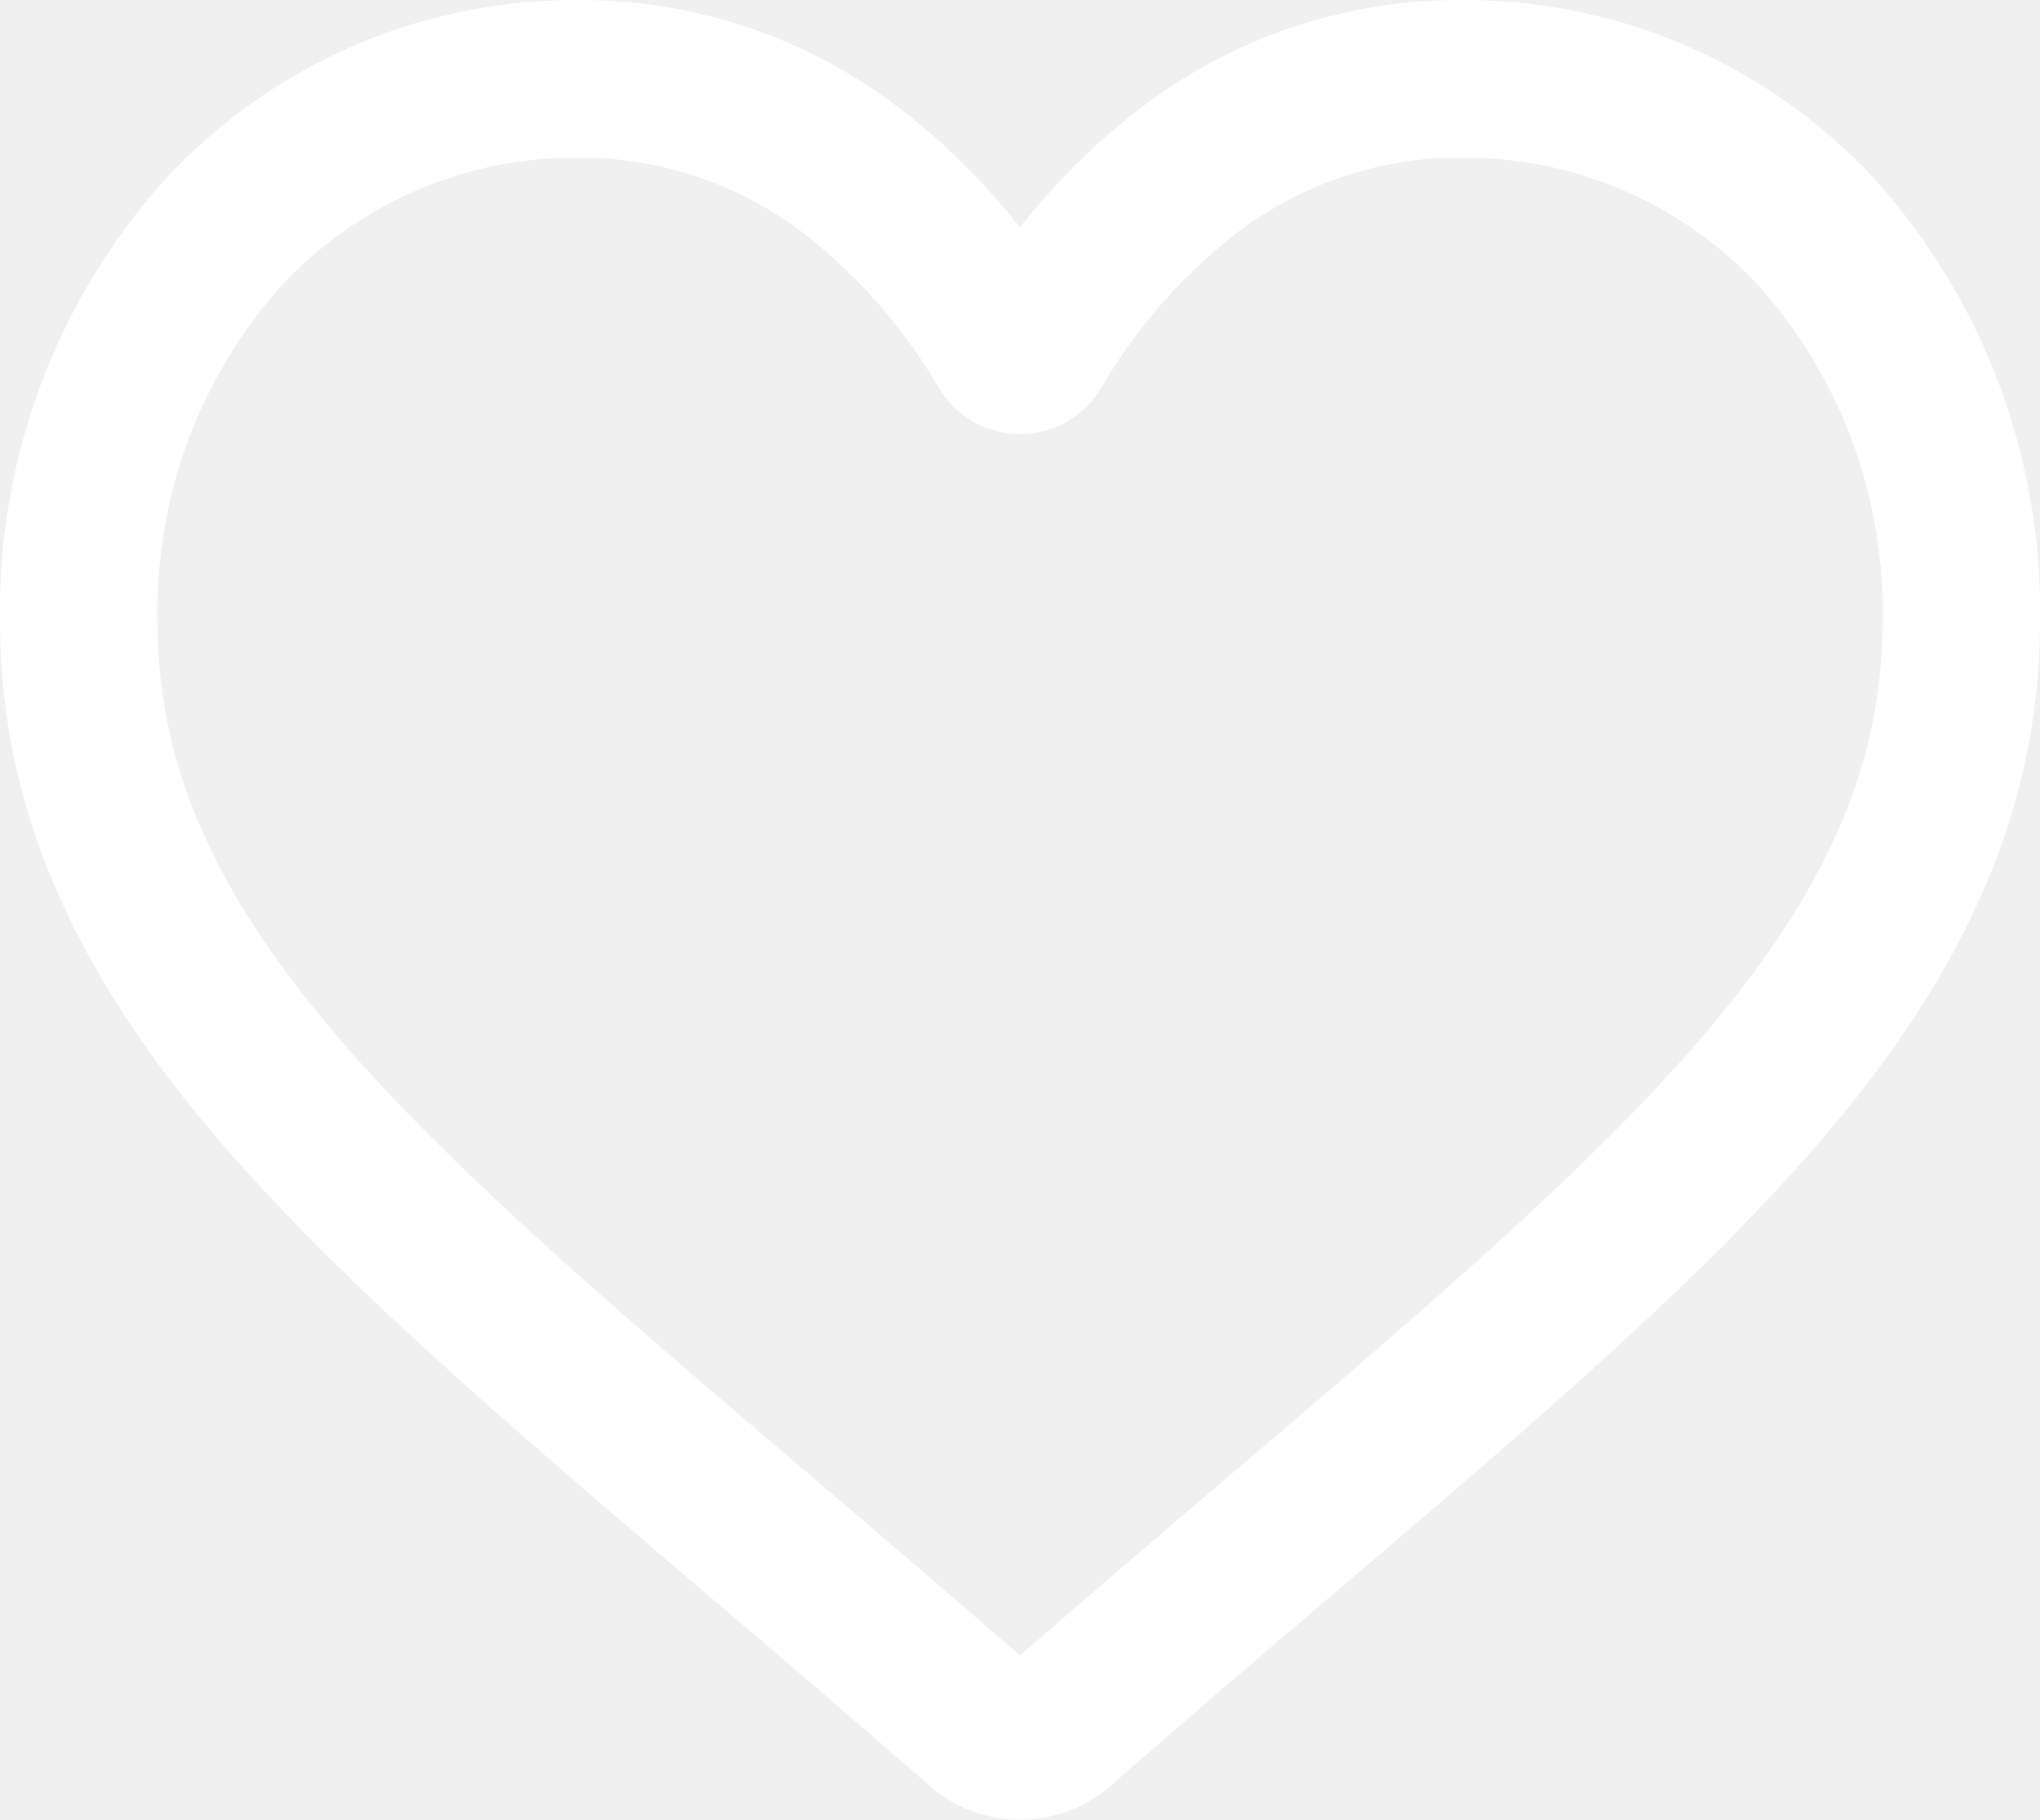
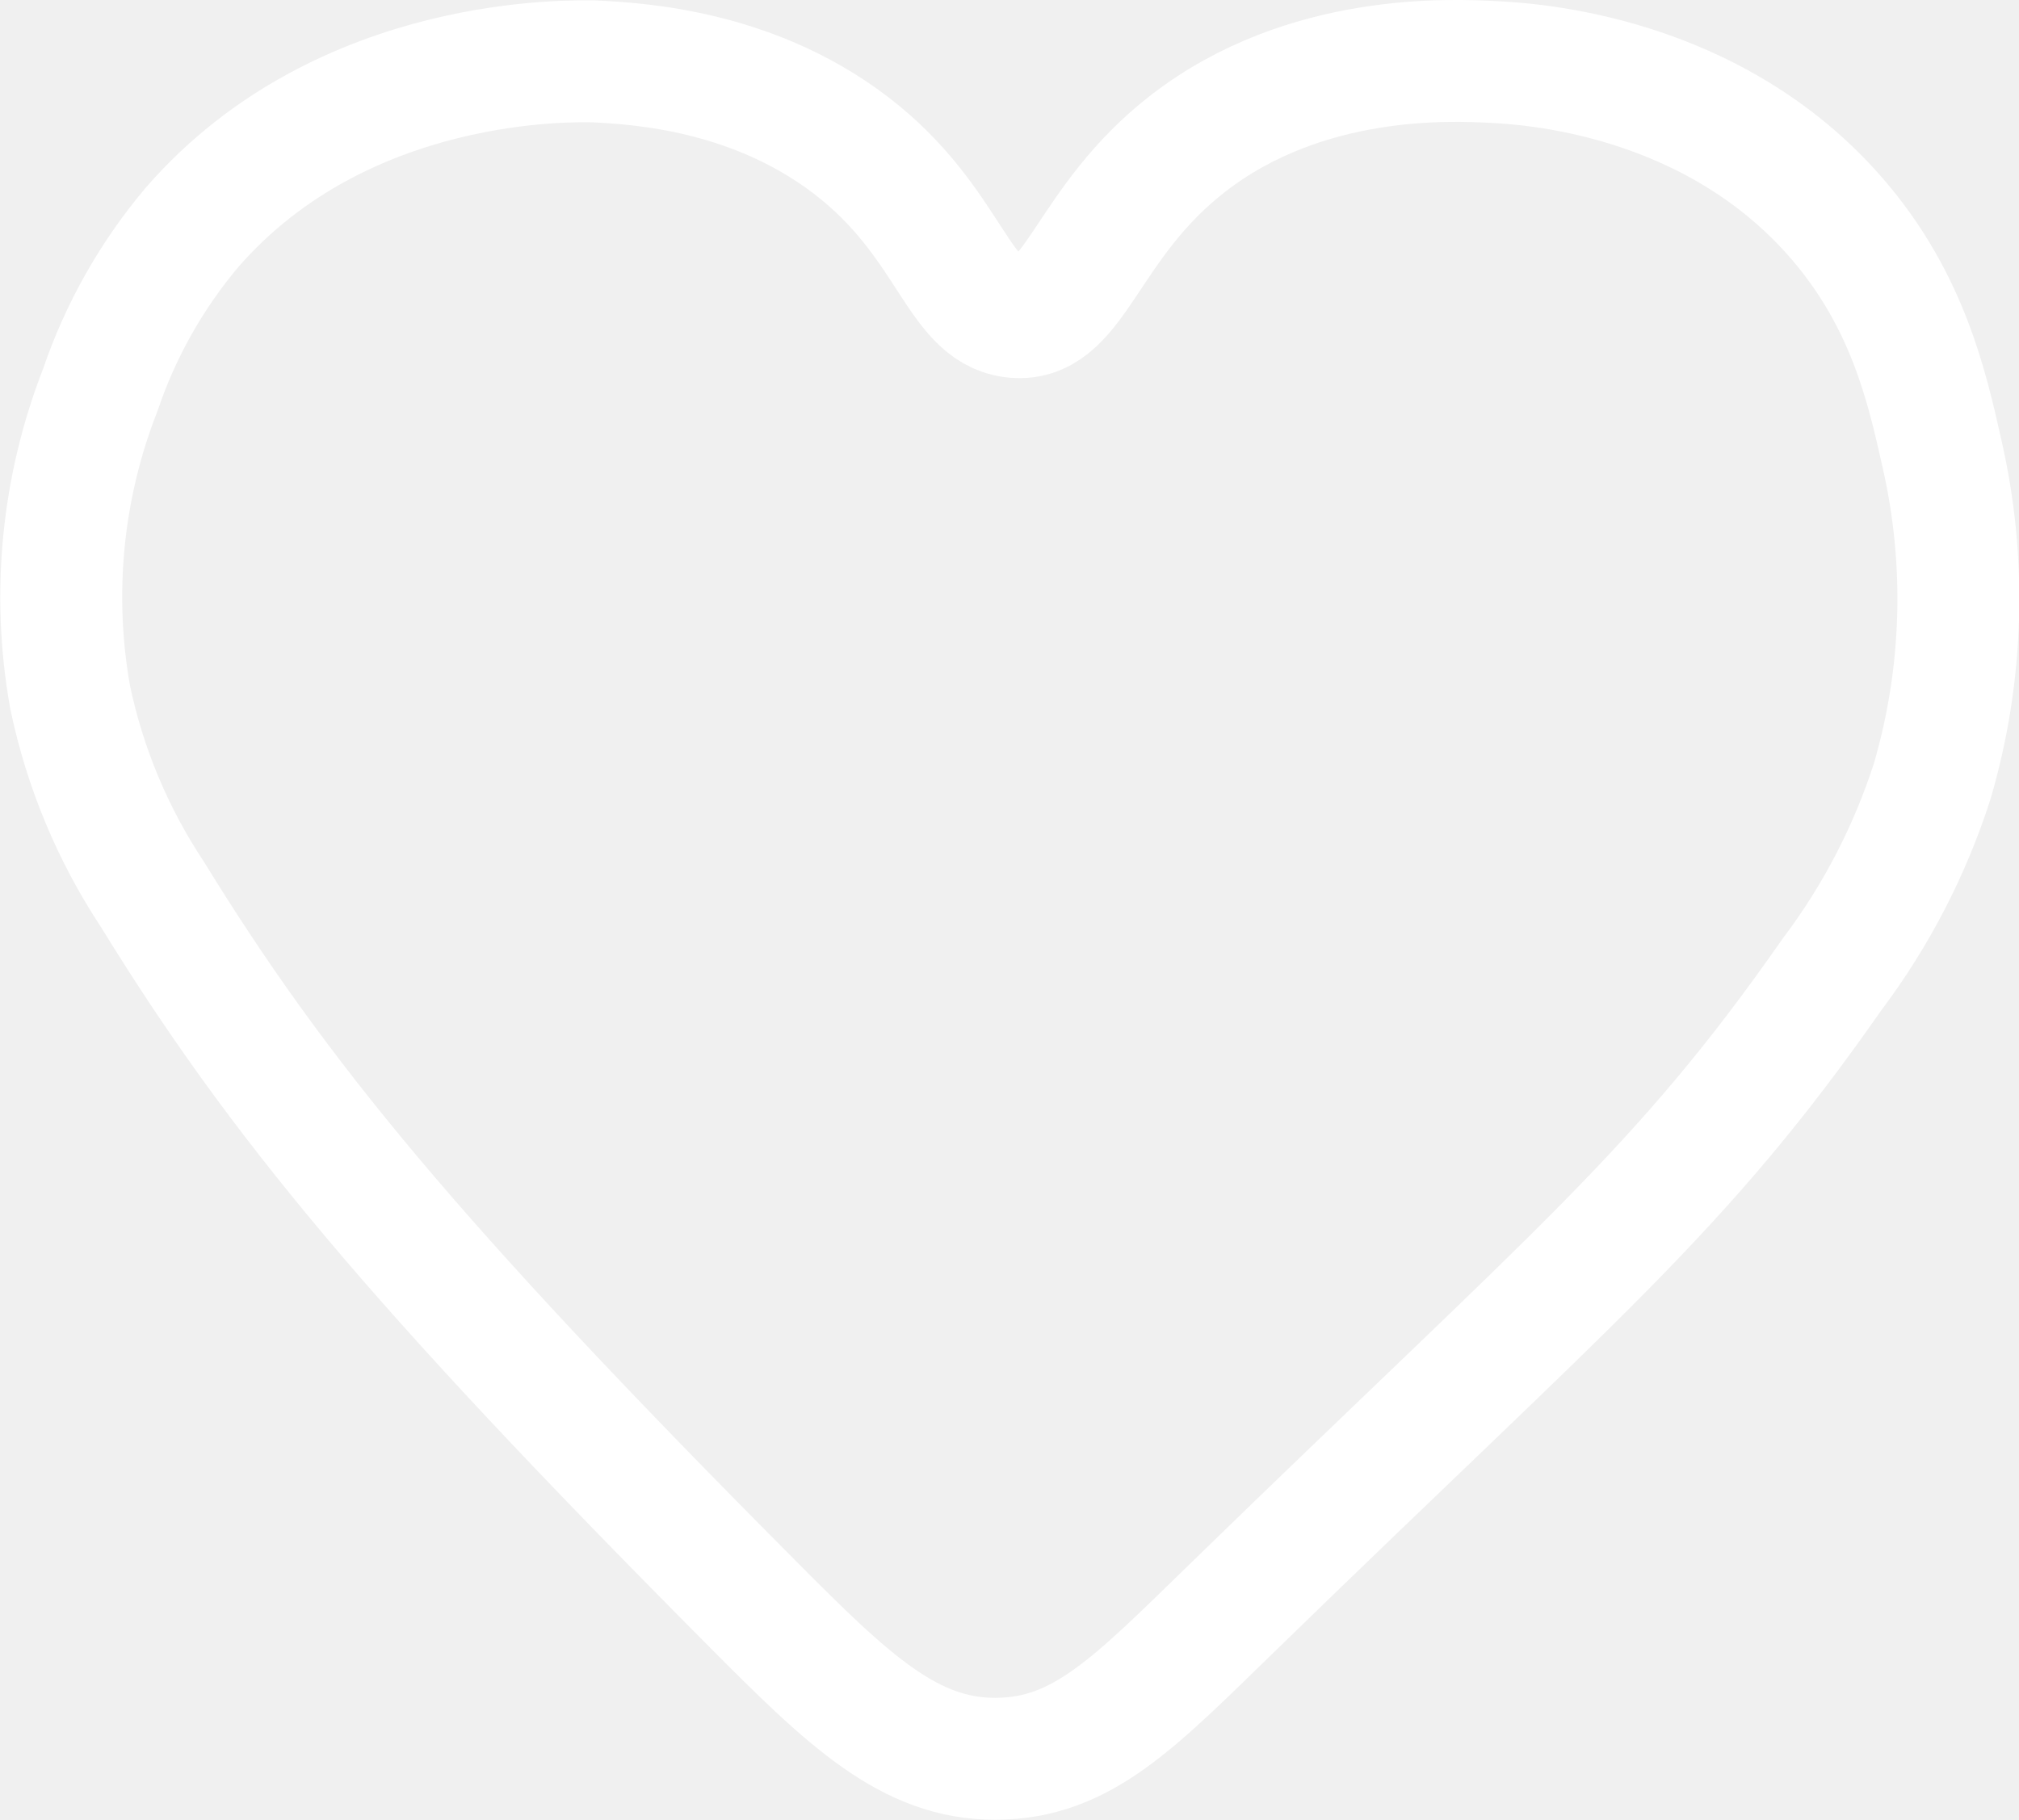
- <svg xmlns="http://www.w3.org/2000/svg" width="100.98" height="90.06" viewBox="0 0 100.98 90.06">
-   <path id="heart" d="M49.49,88.06a5.8,5.8,0,0,1-3.826-1.438c-4-3.5-7.854-6.782-11.255-9.68l-.017-.015c-9.972-8.5-18.583-15.836-24.574-23.066C3.12,45.78,0,38.117,0,29.746A30.936,30.936,0,0,1,7.852,8.618,26.616,26.616,0,0,1,27.651,0,24.9,24.9,0,0,1,43.2,5.368a31.818,31.818,0,0,1,6.287,6.565,31.821,31.821,0,0,1,6.288-6.565A24.9,24.9,0,0,1,71.33,0a26.617,26.617,0,0,1,19.8,8.618A30.936,30.936,0,0,1,98.98,29.746c0,8.371-3.119,16.033-9.816,24.114-5.991,7.23-14.6,14.568-24.572,23.065-3.407,2.9-7.268,6.194-11.276,9.7A5.809,5.809,0,0,1,49.49,88.06ZM27.651,5.8a20.882,20.882,0,0,0-15.537,6.75A25.165,25.165,0,0,0,5.8,29.746c0,7.04,2.617,13.337,8.483,20.416,5.67,6.842,14.1,14.03,23.871,22.353l.018.015c3.414,2.91,7.284,6.208,11.312,9.73,4.052-3.529,7.928-6.833,11.349-9.747C70.6,64.191,79.029,57,84.7,50.162c5.866-7.079,8.483-13.375,8.483-20.416a25.165,25.165,0,0,0-6.317-17.2A20.88,20.88,0,0,0,71.33,5.8,19.23,19.23,0,0,0,59.324,9.955,28.135,28.135,0,0,0,52.634,17.7a3.66,3.66,0,0,1-6.287,0,28.109,28.109,0,0,0-6.691-7.742,19.229,19.229,0,0,0-12-4.156Zm0,0" transform="translate(1 1)" fill="#fff" stroke="#fff" stroke-width="2" />
+ <svg xmlns="http://www.w3.org/2000/svg" id="Lag_1" data-name="Lag 1" viewBox="0 0 99.36 89.57">
+   <defs>
+     <style>.cls-1{fill:none;stroke:#fff;stroke-width:6px;}</style>
+   </defs>
+   <path class="cls-1" d="M15.7,51C21.85,61,28.5,69.1,45.21,85.9c4.73,4.76,7.74,7.67,12,7.65s6.82-2.76,11.7-7.5C85.78,69.63,90.83,65.73,98.36,54.94a32.17,32.17,0,0,0,4.93-9.51,32,32,0,0,0,.48-16.12c-.74-3.31-1.69-7.5-5.09-11.48-6.19-7.24-15.3-7.71-17-7.8-2.06-.1-9.22-.47-15,4-5,3.87-5.52,8.67-8.4,8.56s-3.17-4.33-7.74-8.09c-5-4.1-11-4.39-13.12-4.5-.86,0-12.3-.41-19.76,8.16a24.71,24.71,0,0,0-4.52,8,28,28,0,0,0-1.49,15.13A27.9,27.9,0,0,0,15.7,51Z" transform="translate(-8.2 -6.98)" />
</svg>
